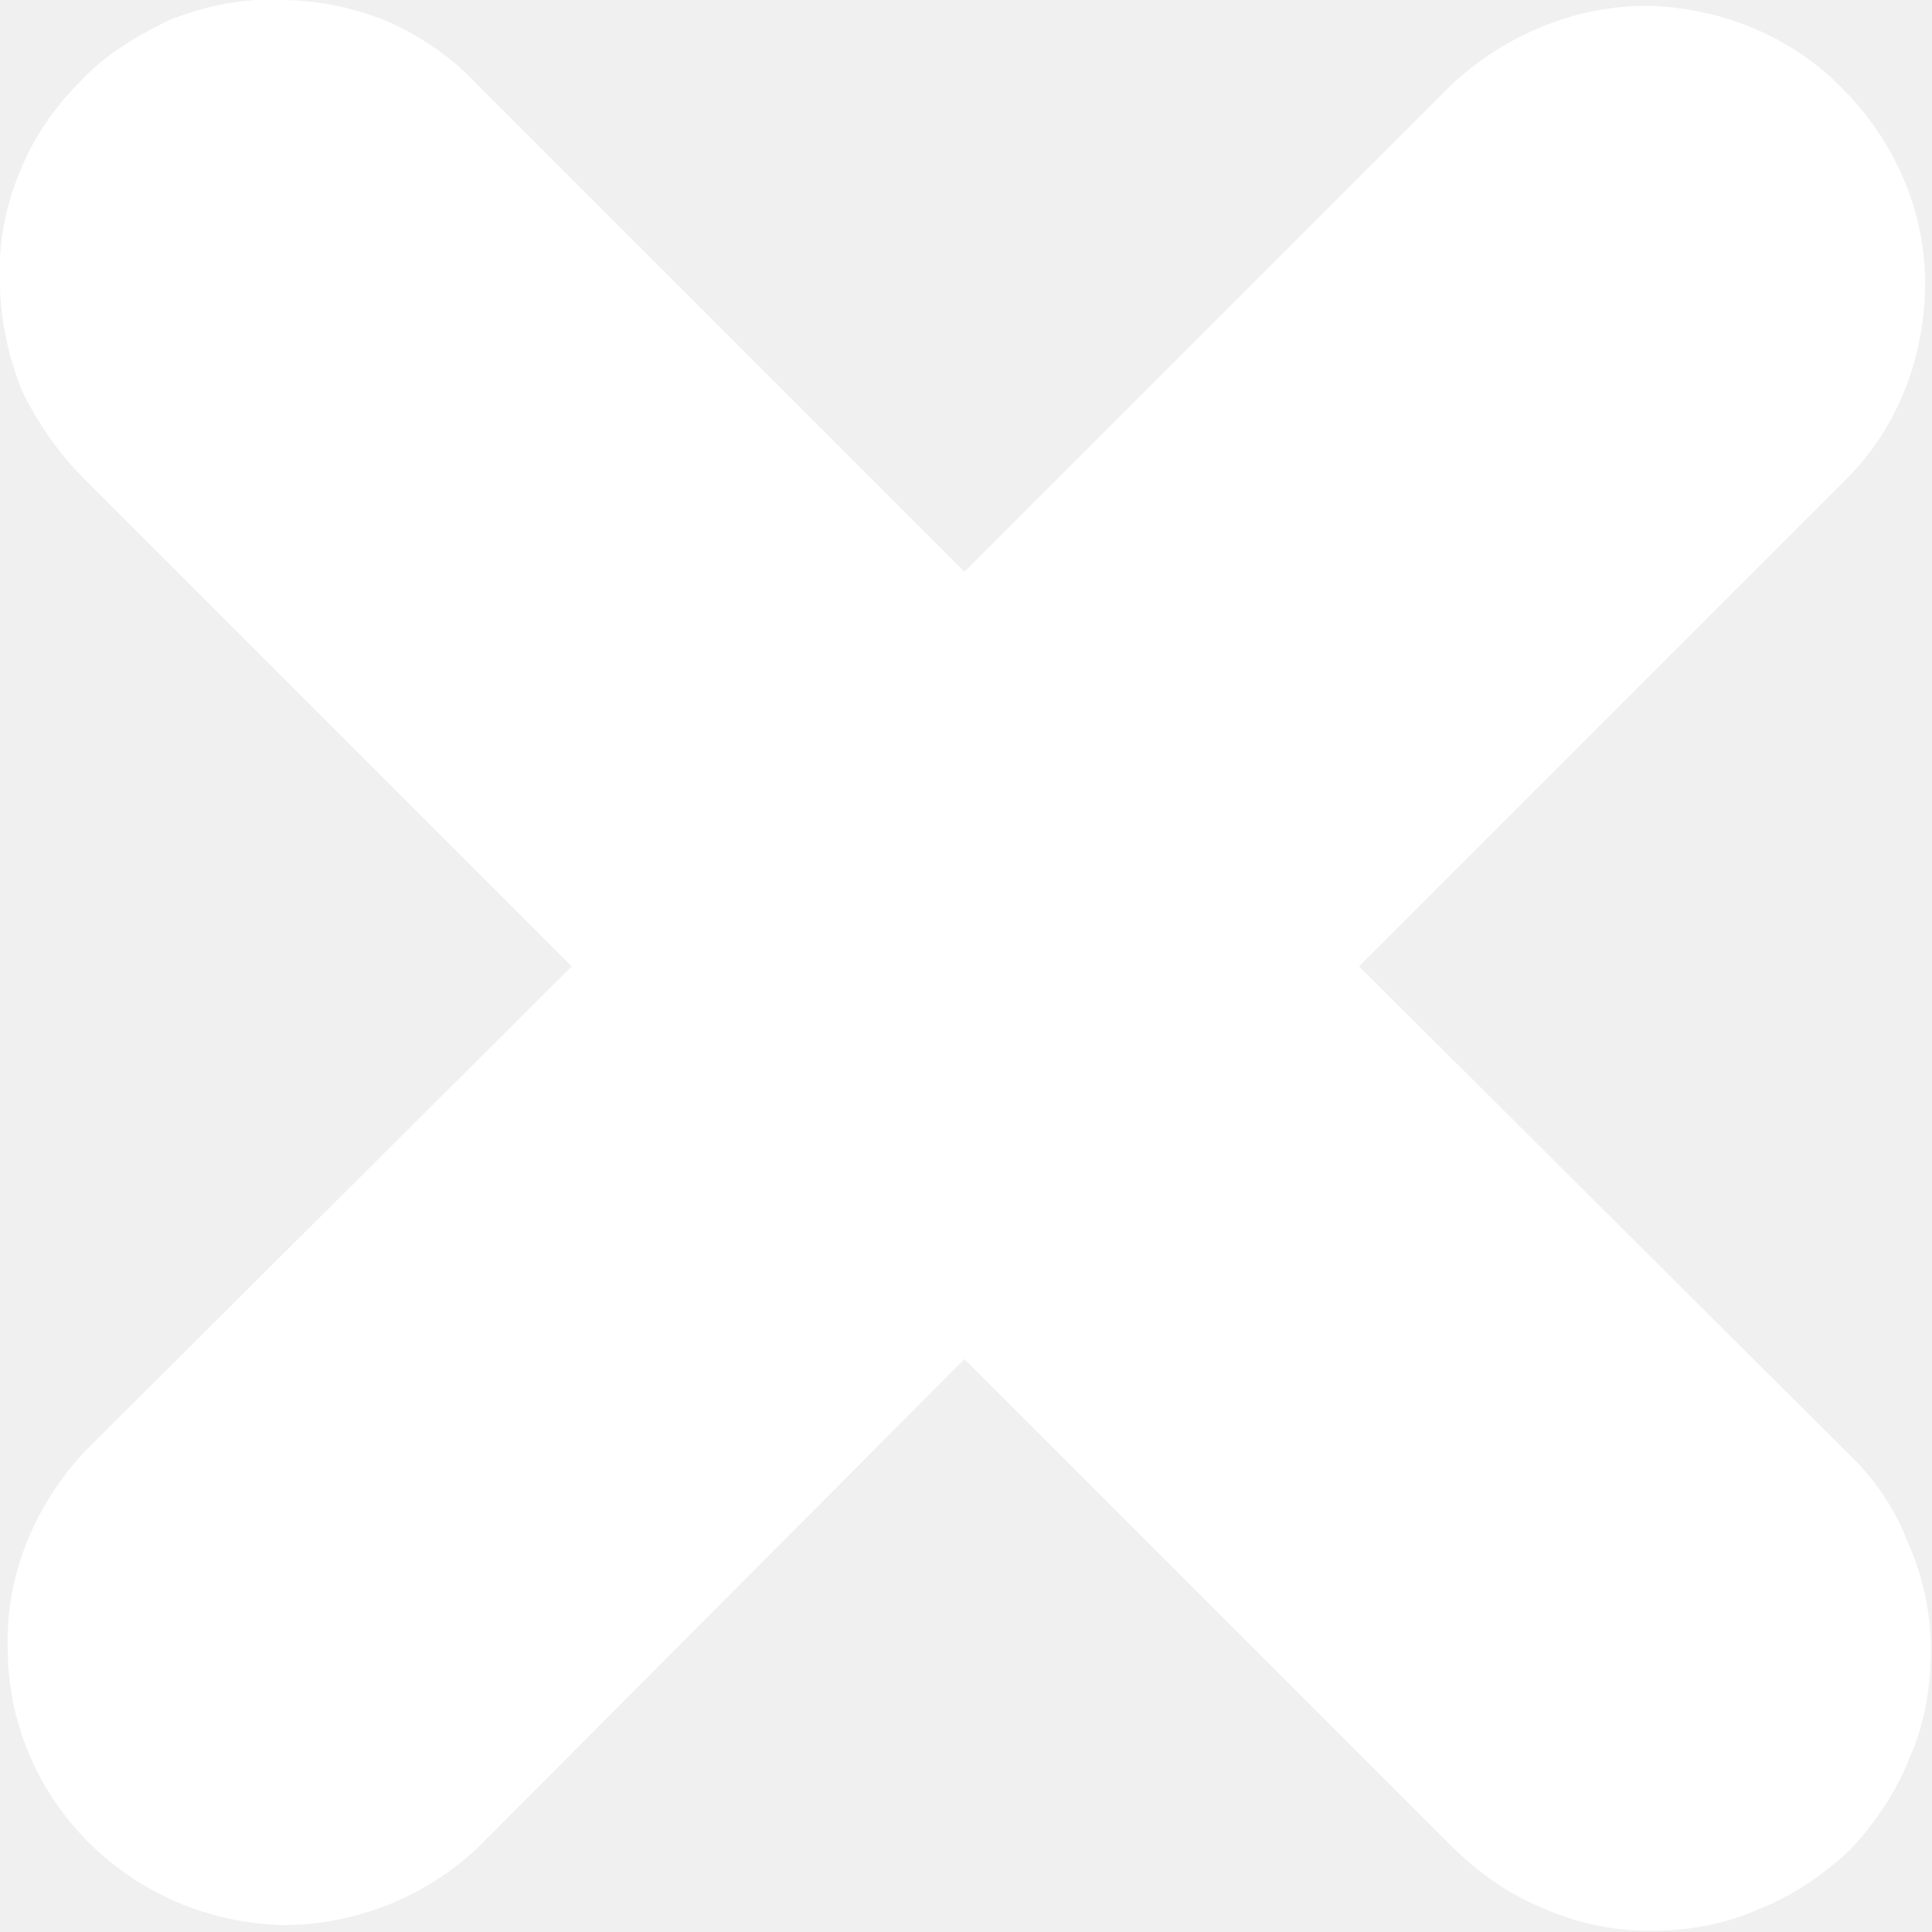
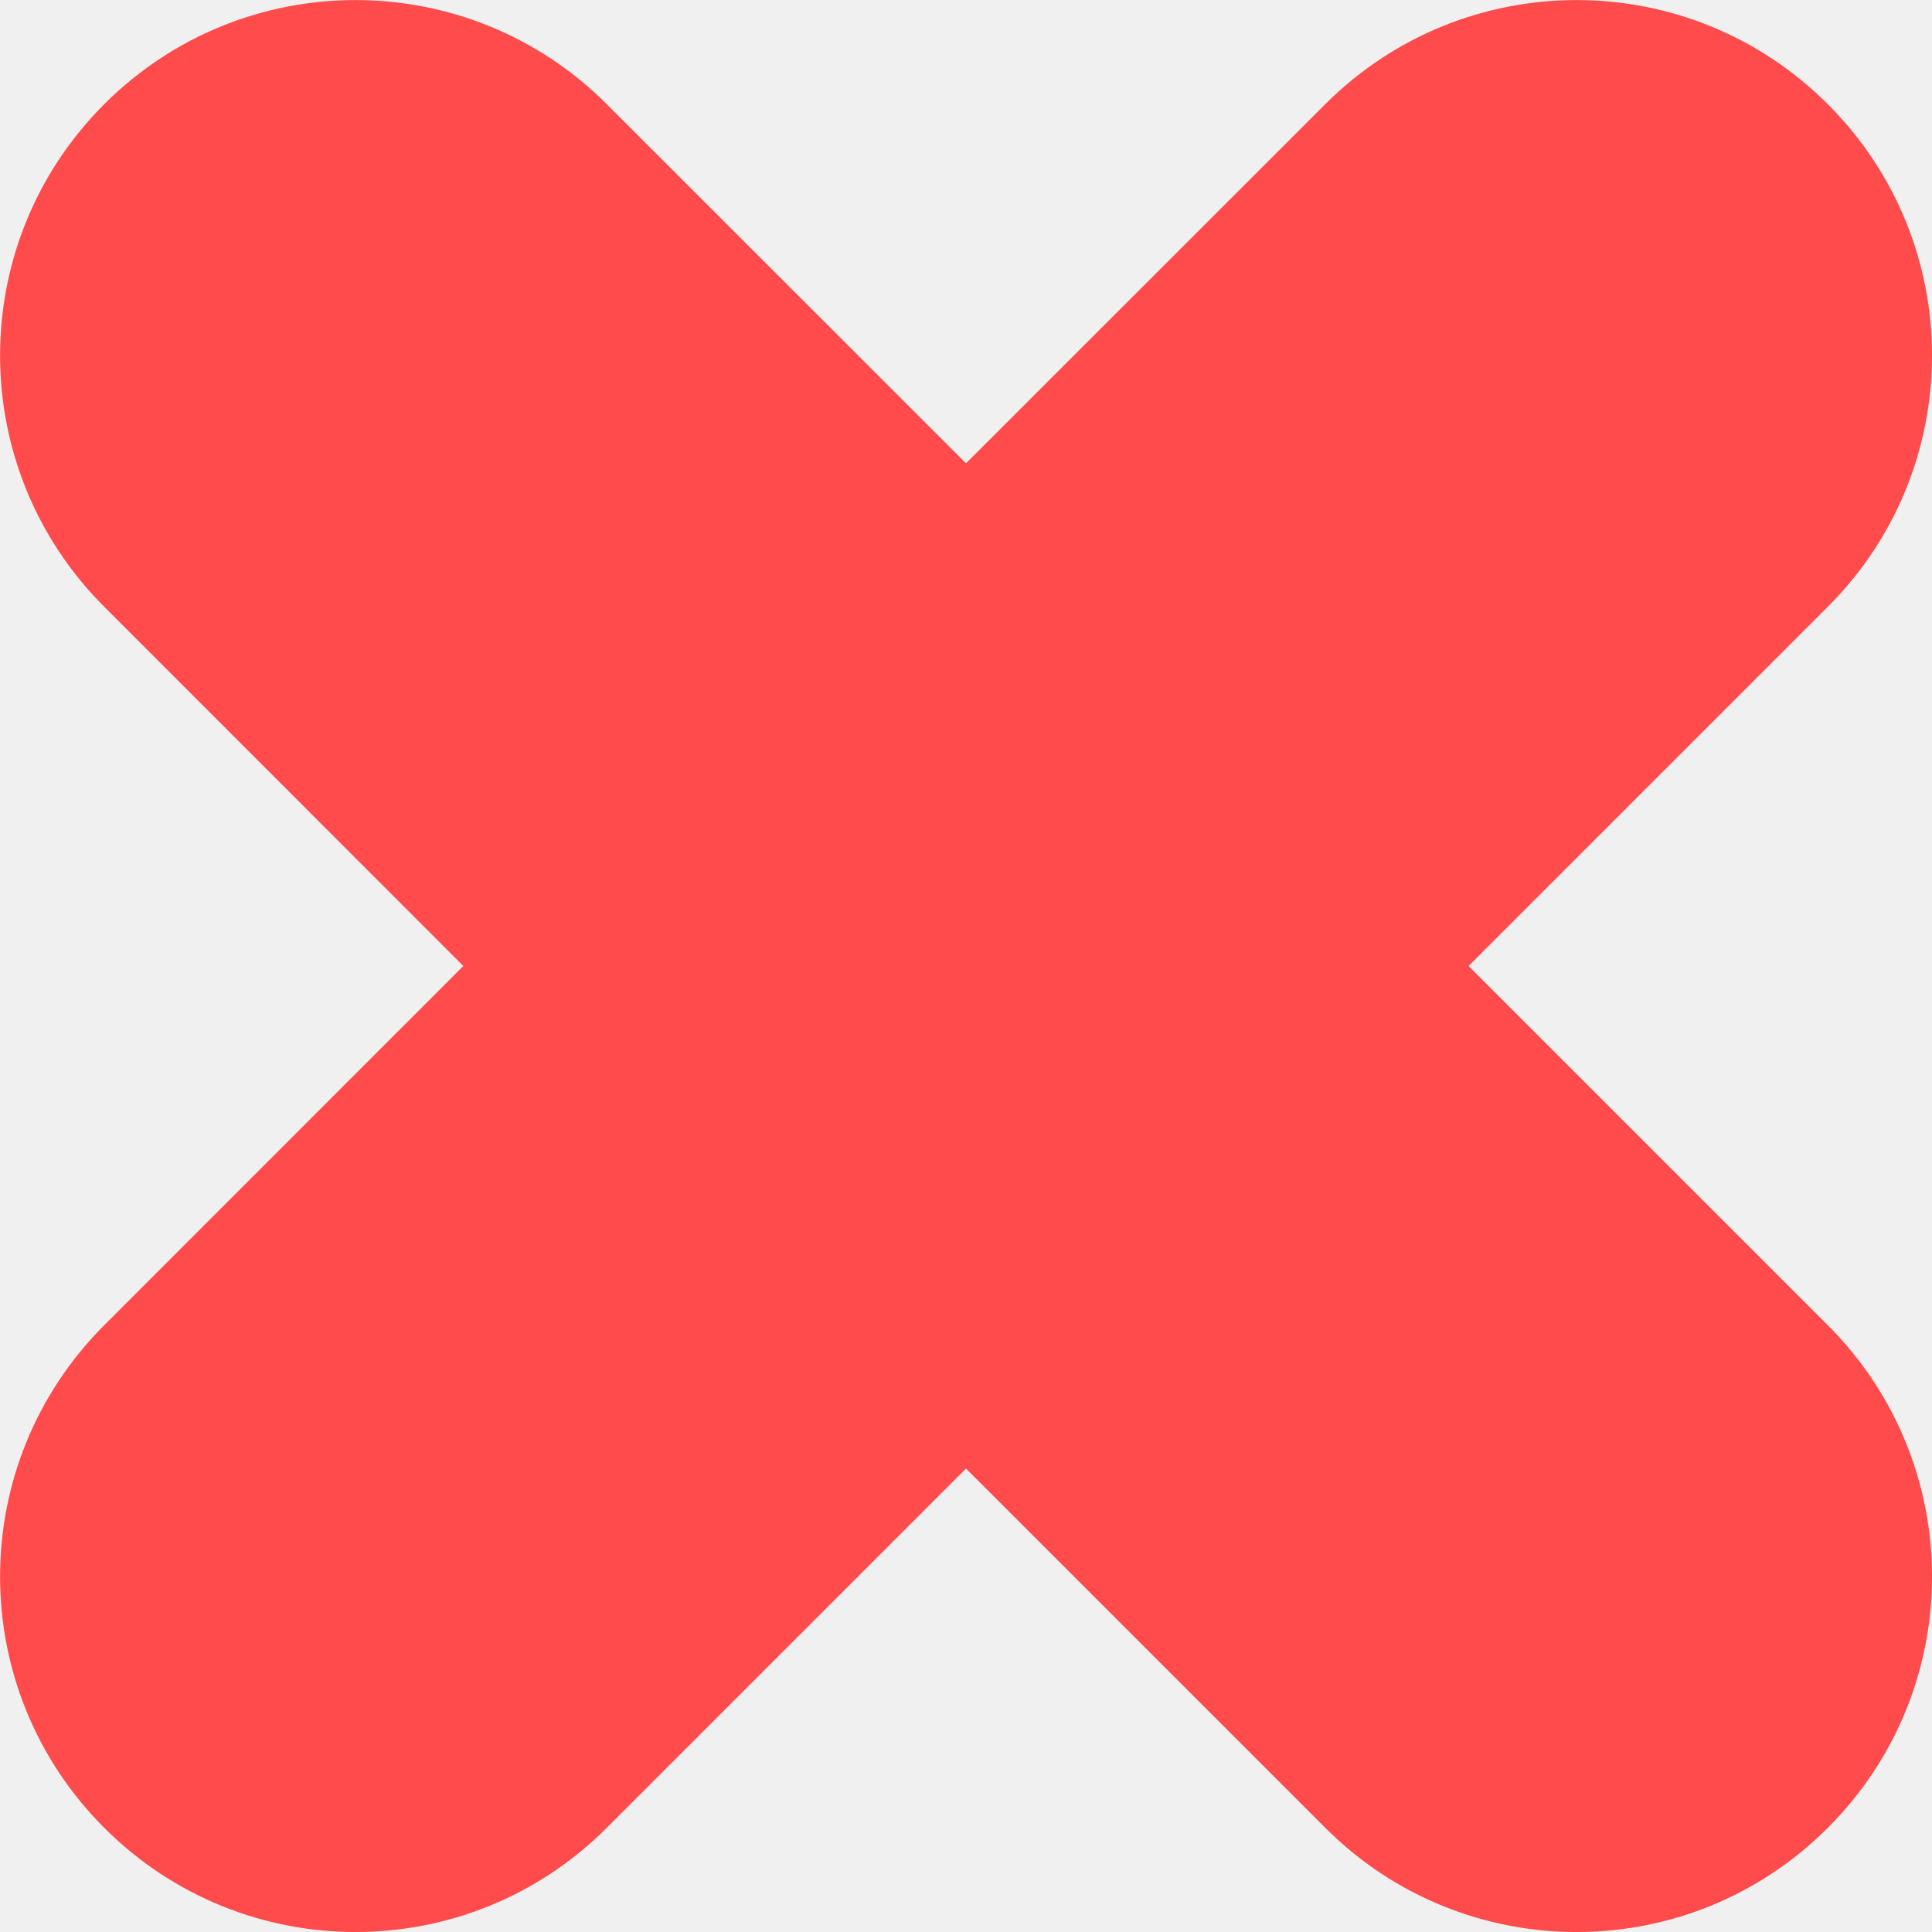
- <svg xmlns="http://www.w3.org/2000/svg" width="10.036" height="10.036" viewBox="0 0 10.036 10.036" fill="none">
-   <defs />
-   <path id="Close" d="M7.54 0.44L5.01 2.97L2.48 0.44C2.35 0.3 2.19 0.19 2.01 0.11C1.84 0.04 1.65 0 1.46 0C1.26 -0.01 1.07 0.03 0.89 0.1C0.72 0.18 0.55 0.28 0.42 0.42C0.28 0.56 0.17 0.72 0.1 0.9C0.03 1.07 -0.01 1.26 9.15e-5 1.46C0 1.65 0.04 1.84 0.11 2.02C0.19 2.19 0.3 2.35 0.44 2.49L2.97 5.02L0.44 7.54C0.18 7.82 0.03 8.18 0.04 8.56C0.04 8.94 0.19 9.3 0.46 9.57C0.73 9.84 1.09 9.99 1.47 10C1.85 10 2.22 9.85 2.49 9.59L5.01 7.06L7.54 9.59C7.68 9.73 7.84 9.84 8.01 9.91C8.19 9.99 8.38 10.03 8.57 10.03C8.76 10.03 8.95 10 9.13 9.92C9.31 9.85 9.47 9.74 9.61 9.61C9.74 9.47 9.85 9.31 9.92 9.13C10 8.95 10.03 8.76 10.03 8.57C10.03 8.38 9.99 8.19 9.91 8.01C9.84 7.83 9.73 7.67 9.59 7.54L7.06 5.02L9.59 2.49C9.86 2.22 10 1.85 10 1.47C10 1.09 9.84 0.73 9.57 0.46C9.31 0.19 8.94 0.04 8.56 0.03C8.18 0.03 7.82 0.18 7.54 0.44Z" fill="#FFFFFF" fill-opacity="1" fill-rule="evenodd" />
+ <svg xmlns="http://www.w3.org/2000/svg" width="16" height="16" viewBox="0 0 16 16" fill="none">
+   <path d="M12.162 8L15.137 5.025C16.288 3.875 16.288 2.013 15.137 0.863C13.988 -0.287 12.125 -0.287 10.975 0.863L8 3.837L5.025 0.863C3.875 -0.287 2.013 -0.287 0.863 0.863C-0.287 2.013 -0.287 3.875 0.863 5.025L3.837 8L0.863 10.975C-0.287 12.125 -0.287 13.988 0.863 15.137C2.013 16.288 3.875 16.288 5.025 15.137L8 12.162L10.975 15.137C12.125 16.288 13.988 16.288 15.137 15.137C16.288 13.988 16.288 12.125 15.137 10.975L12.162 8Z" fill="#FF4B4B" />
</svg>
